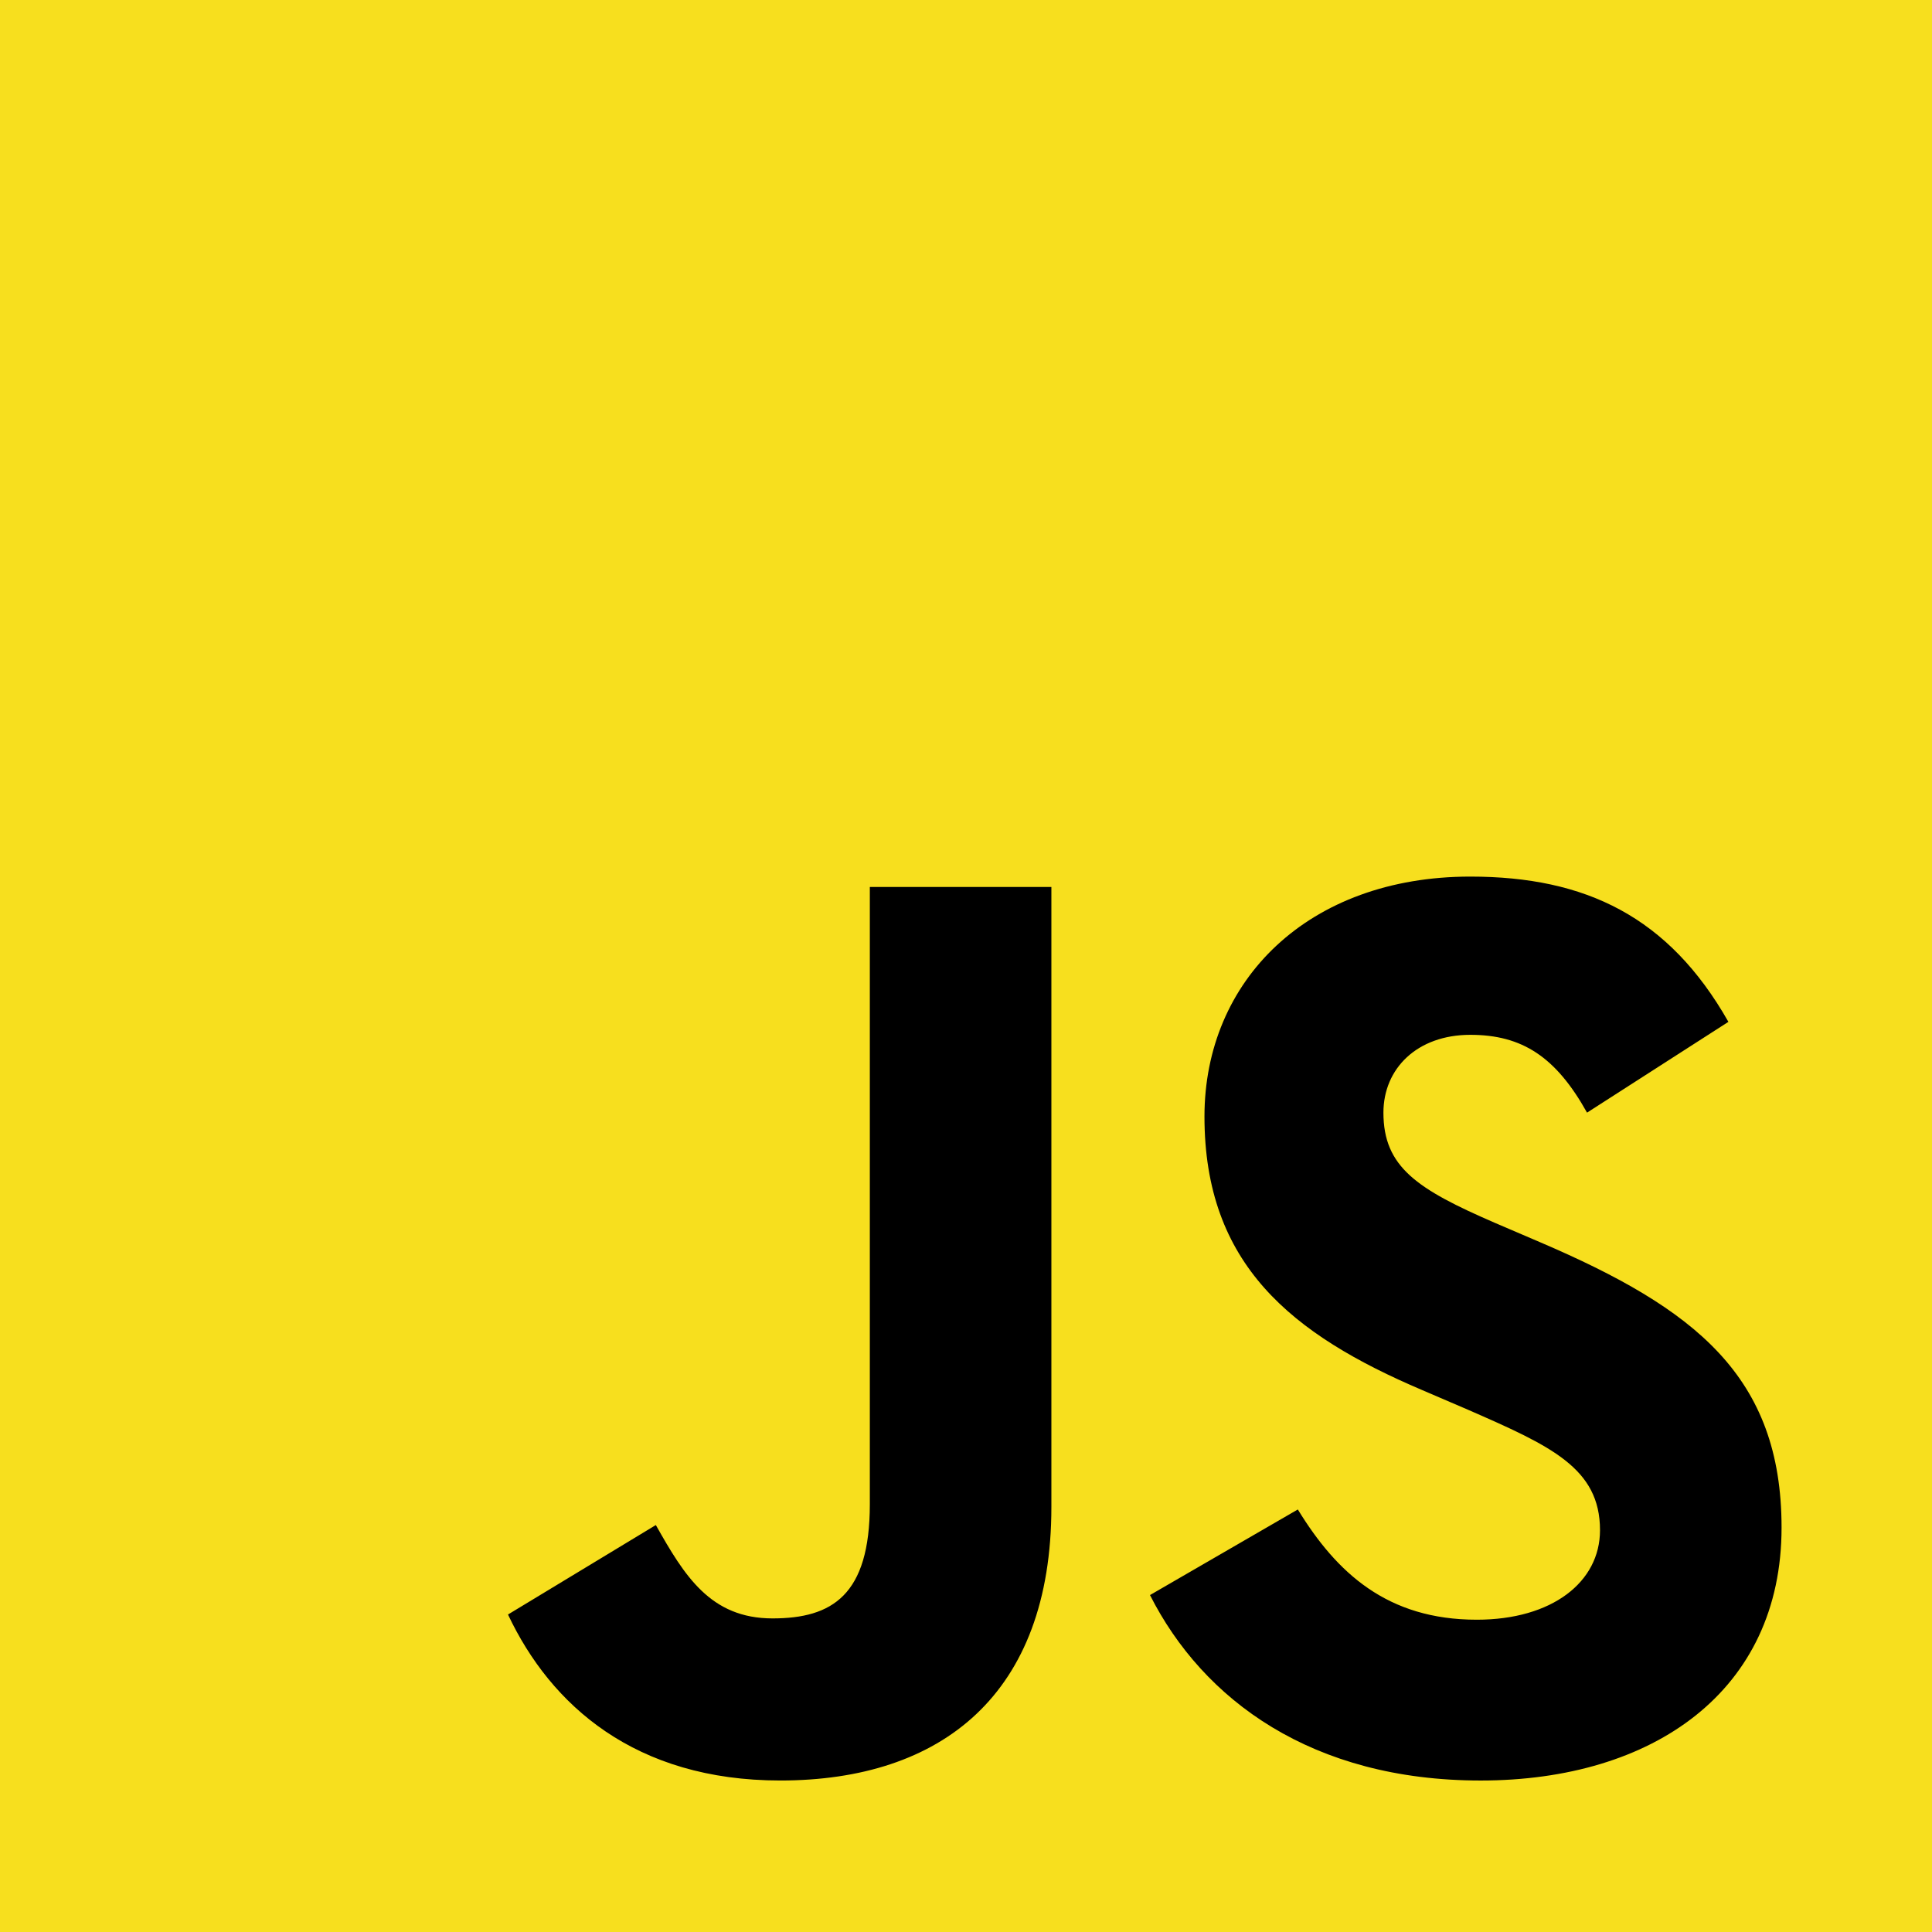
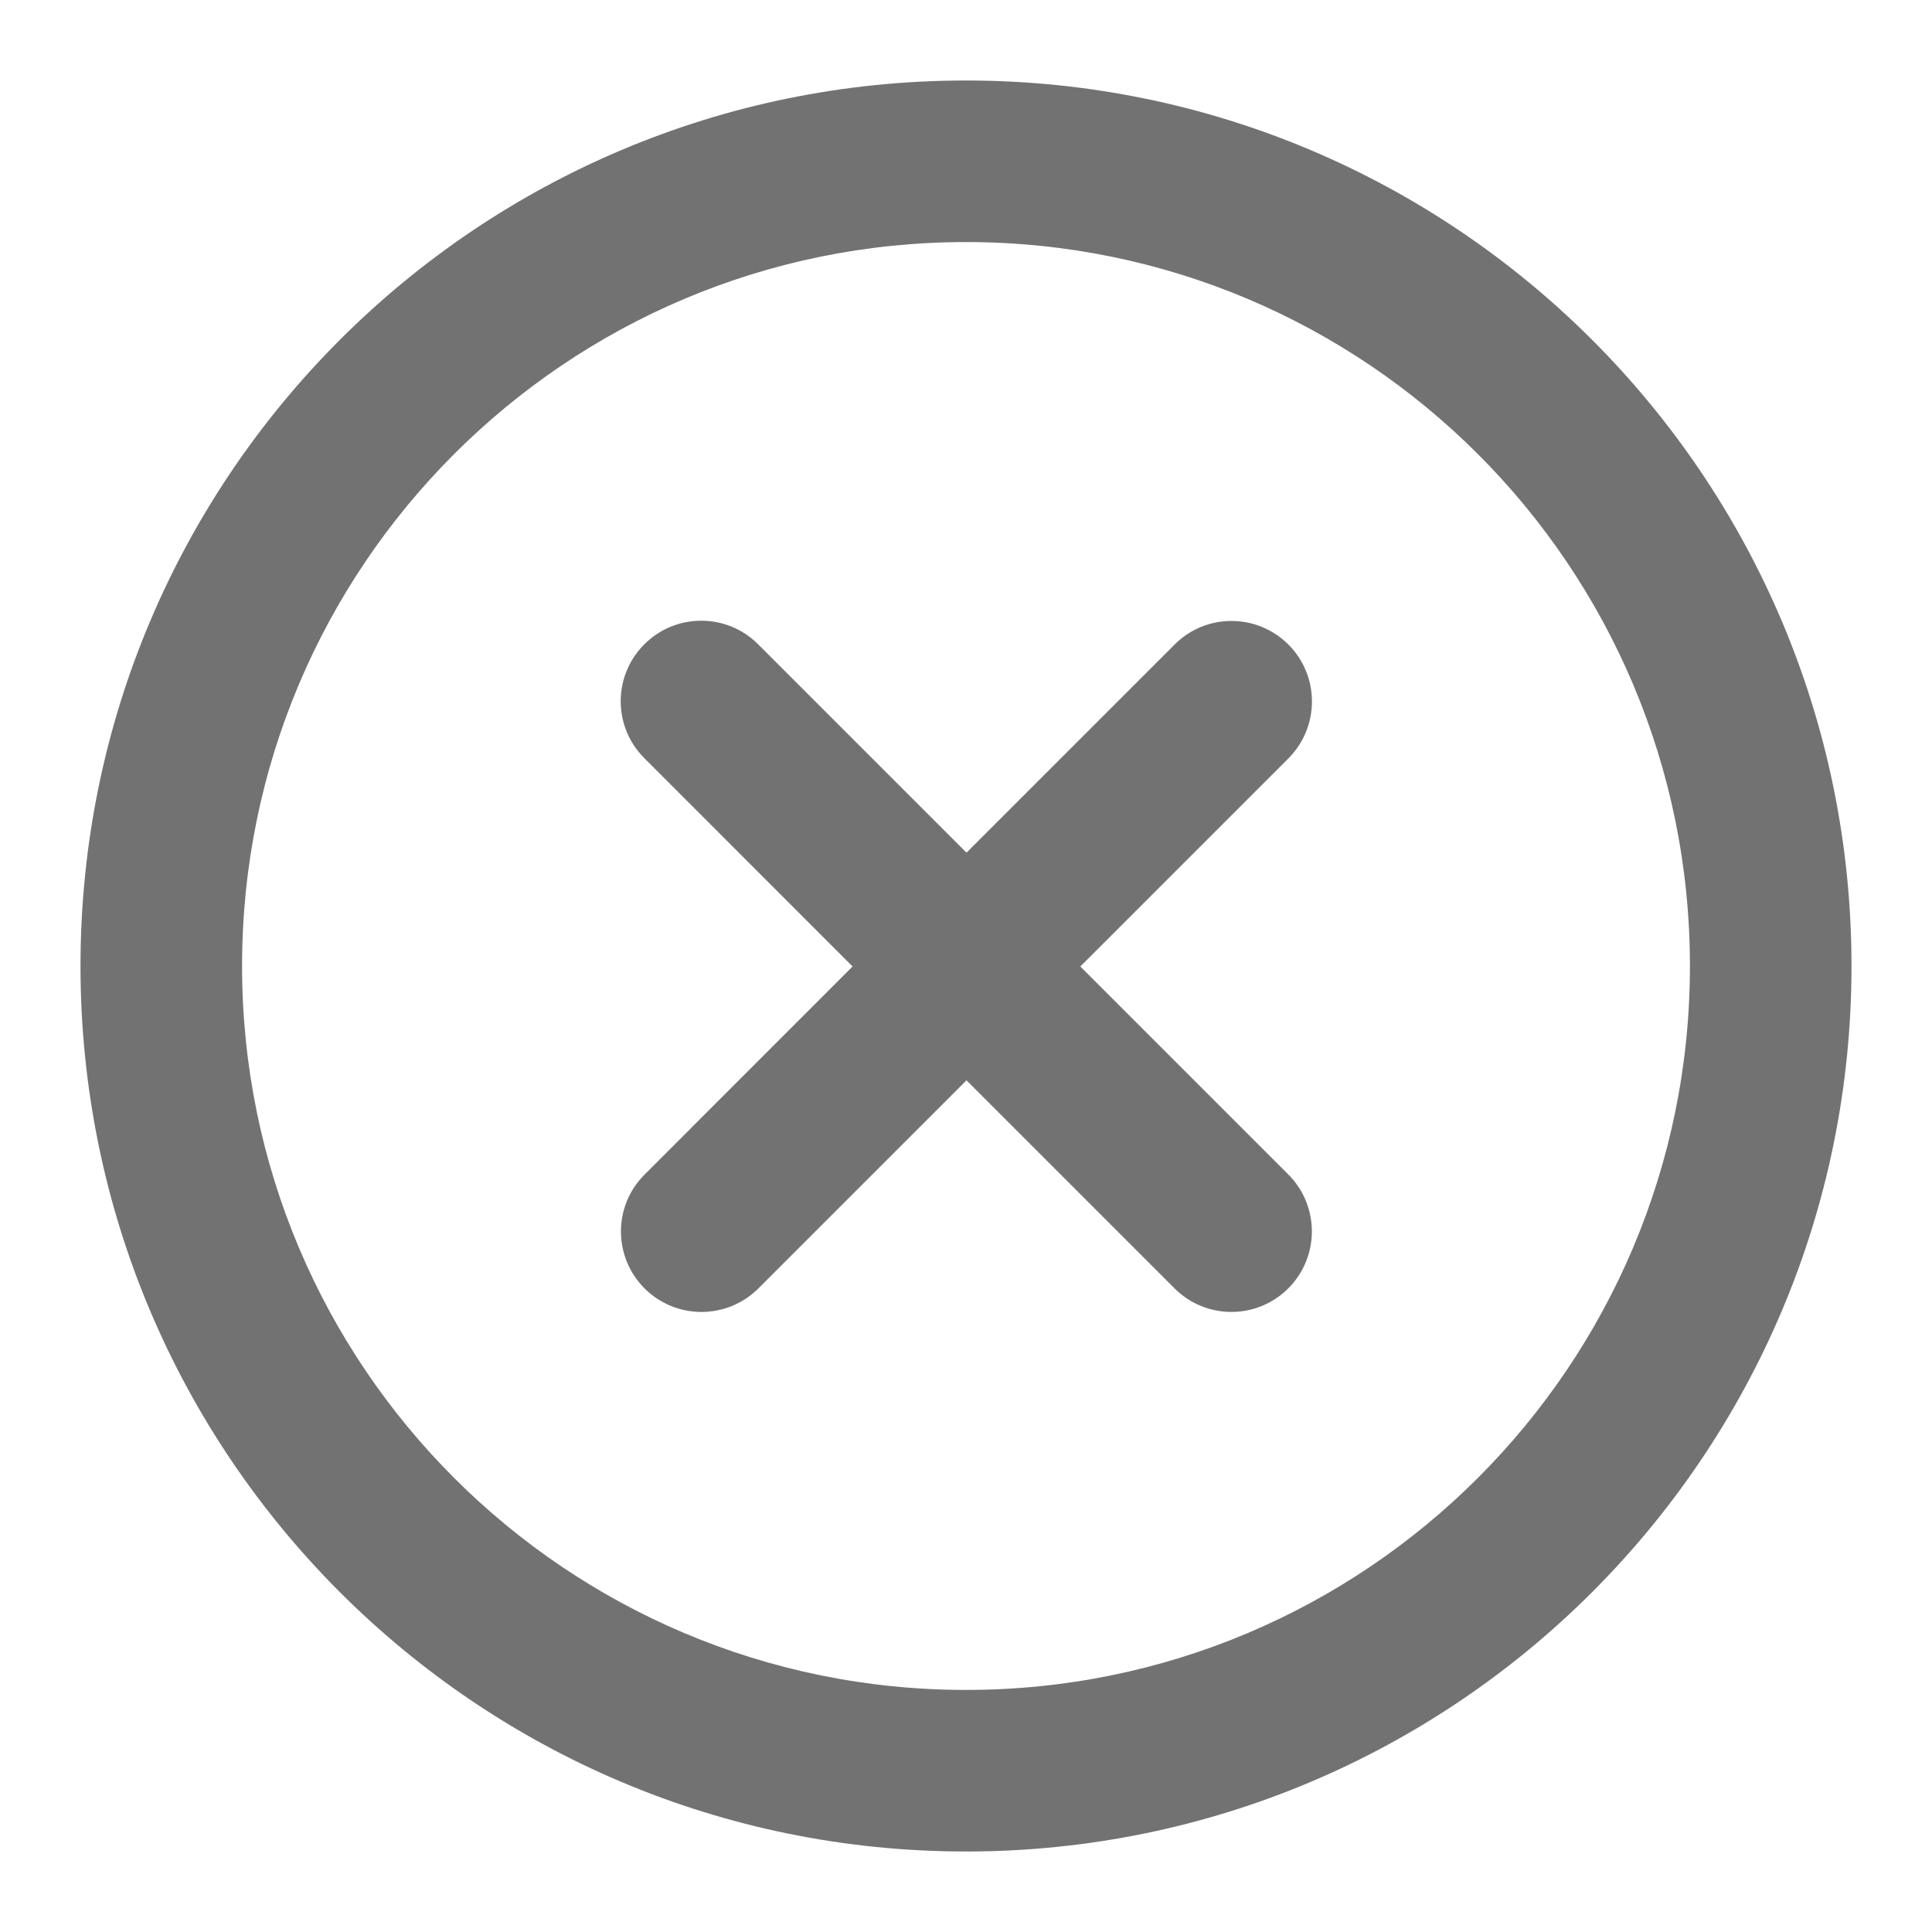
- <svg xmlns="http://www.w3.org/2000/svg" aria-hidden="true" role="img" class="iconify iconify--logos" width="32" height="32" preserveAspectRatio="xMidYMid meet" viewBox="0 0 256 256">
-   <path fill="#F7DF1E" d="M0 0h256v256H0V0Z" />
-   <path d="m67.312 213.932l19.59-11.856c3.78 6.701 7.218 12.371 15.465 12.371c7.905 0 12.89-3.092 12.89-15.12v-81.798h24.057v82.138c0 24.917-14.606 36.259-35.916 36.259c-19.245 0-30.416-9.967-36.087-21.996m85.07-2.576l19.588-11.341c5.157 8.421 11.859 14.607 23.715 14.607c9.969 0 16.325-4.984 16.325-11.858c0-8.248-6.53-11.17-17.528-15.98l-6.013-2.58c-17.357-7.387-28.87-16.667-28.87-36.257c0-18.044 13.747-31.792 35.228-31.792c15.294 0 26.292 5.328 34.196 19.247l-18.732 12.03c-4.125-7.389-8.591-10.31-15.465-10.31c-7.046 0-11.514 4.468-11.514 10.31c0 7.217 4.468 10.14 14.778 14.608l6.014 2.577c20.45 8.765 31.963 17.7 31.963 37.804c0 21.654-17.012 33.51-39.867 33.51c-22.339 0-36.774-10.654-43.819-24.574" />
+ <svg xmlns="http://www.w3.org/2000/svg" width="800px" height="800px" viewBox="0 0 24 24" fill="none">
+   <path d="M8.004 9.418C7.613 9.028 7.613 8.394 8.004 8.004C8.394 7.613 9.028 7.613 9.418 8.004L12.006 10.592L14.591 8.007C14.981 7.616 15.614 7.616 16.005 8.007C16.395 8.397 16.395 9.03 16.005 9.421L13.42 12.006L16.004 14.59C16.394 14.98 16.394 15.613 16.004 16.004C15.613 16.395 14.98 16.395 14.59 16.004L12.006 13.42L9.421 16.005C9.03 16.395 8.397 16.395 8.007 16.005C7.616 15.614 7.616 14.981 8.007 14.591L10.591 12.006L8.004 9.418Z" fill="#727272" />
+   <path fill-rule="evenodd" clip-rule="evenodd" d="M23 12C23 18.075 18.075 23 12 23C5.925 23 1 18.075 1 12C1 5.925 5.925 1 12 1C18.075 1 23 5.925 23 12ZM3.007 12C3.007 16.967 7.033 20.993 12 20.993C16.967 20.993 20.993 16.967 20.993 12C20.993 7.033 16.967 3.007 12 3.007C7.033 3.007 3.007 7.033 3.007 12Z" fill="#727272" />
</svg>
